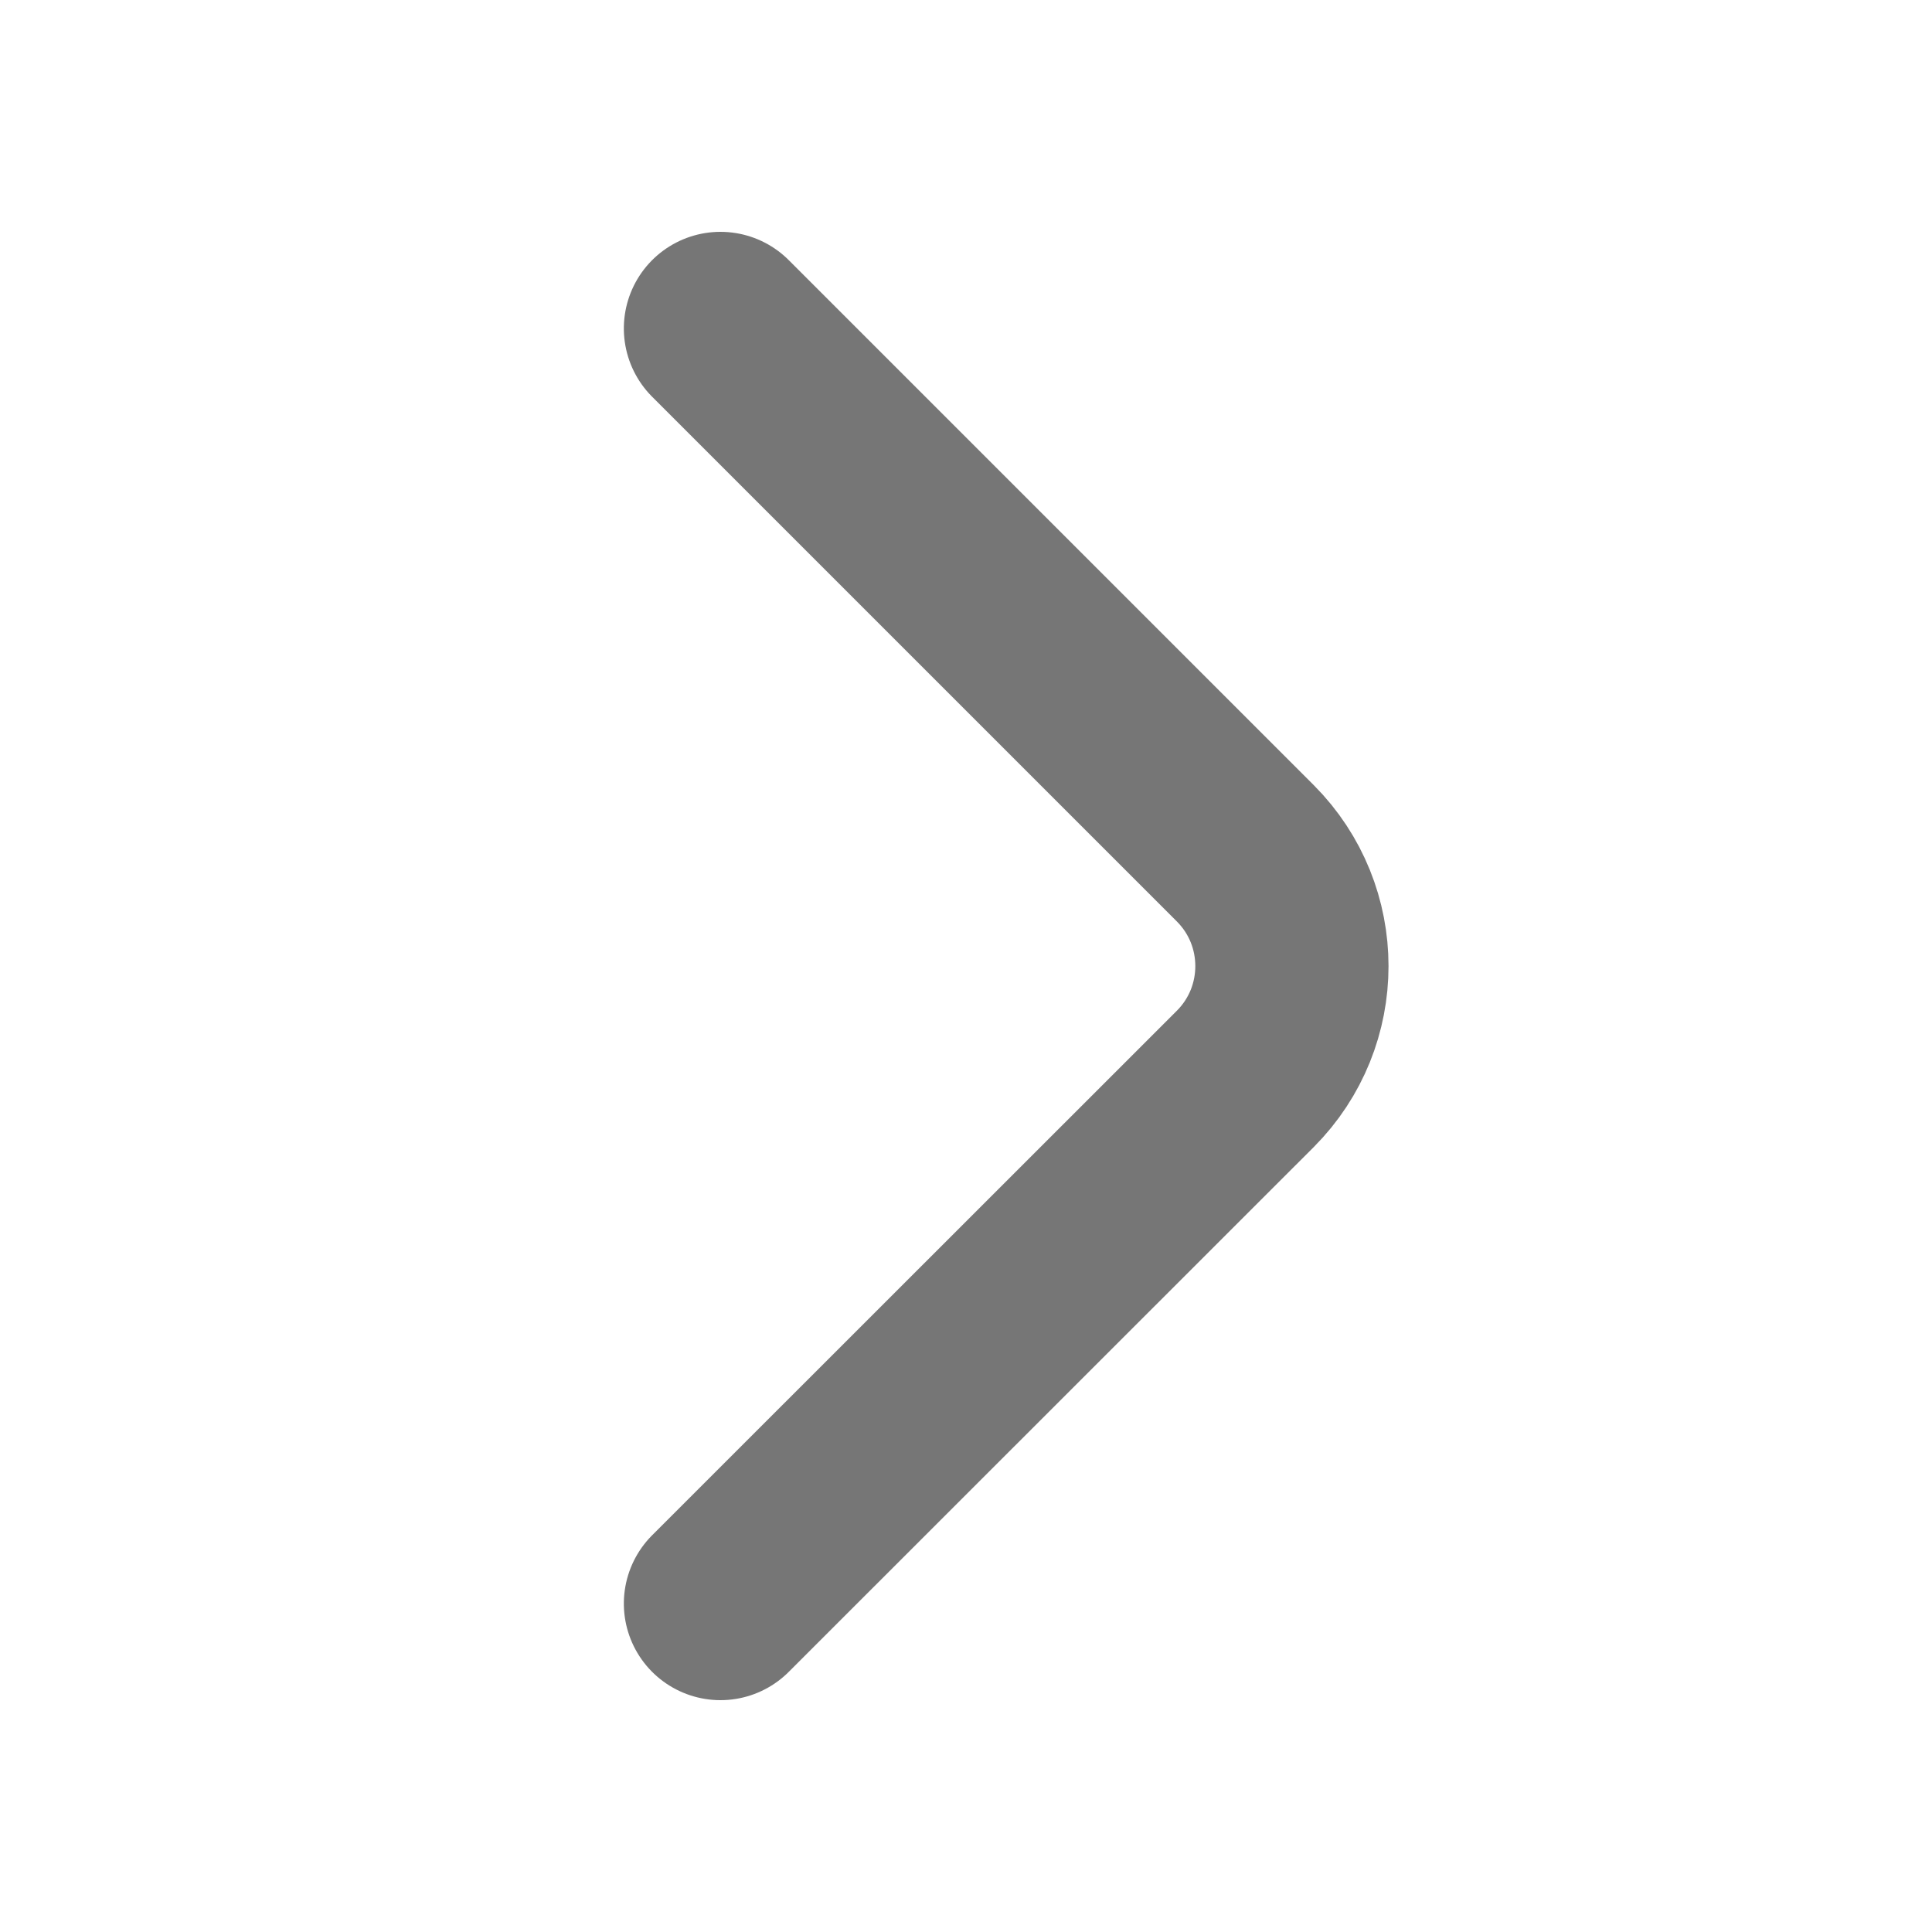
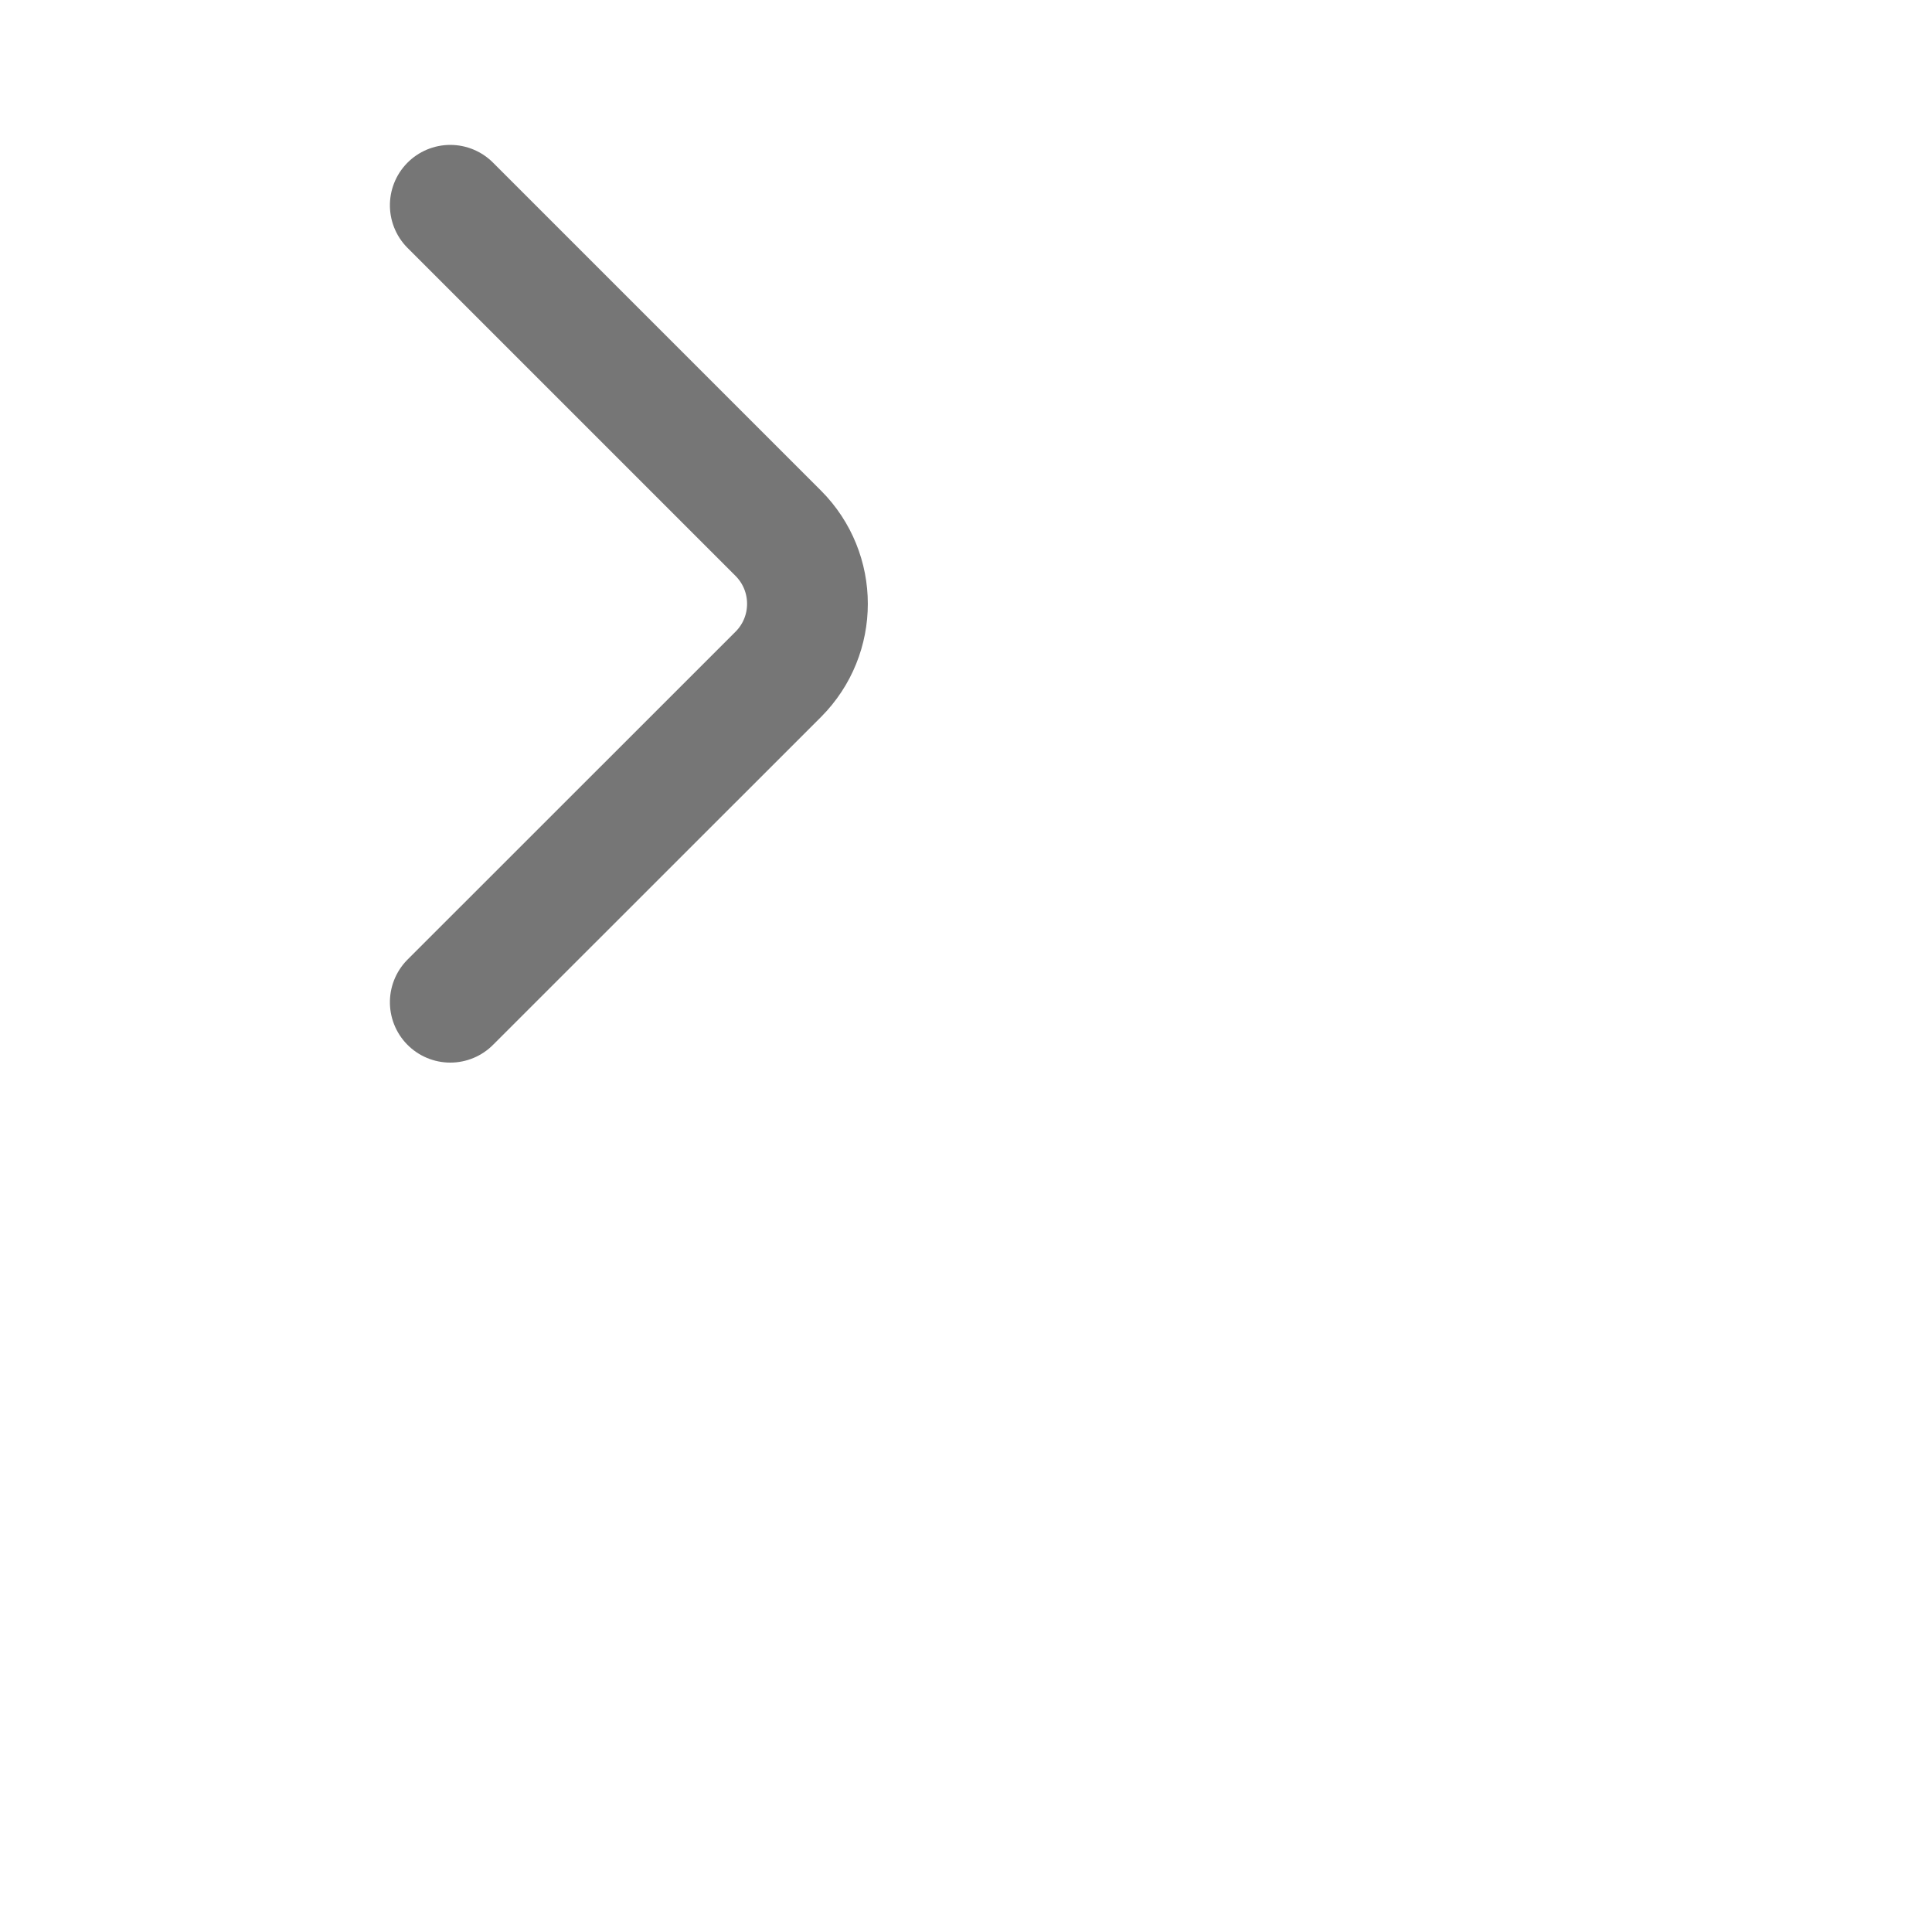
- <svg xmlns="http://www.w3.org/2000/svg" width="10" height="10" viewBox="0 0 10 10">
+ <svg xmlns="http://www.w3.org/2000/svg" width="16" height="16" viewBox="0 0 16 16">
  <g id="vuesax_linear_arrow-down" data-name="vuesax/linear/arrow-down" transform="translate(-252 246) rotate(-90)">
    <g id="arrow-down" transform="translate(236 252)">
      <path id="Vector" d="M6.6,0,3.883,2.717a.827.827,0,0,1-1.167,0L0,0" transform="translate(1.7 3.729)" fill="none" stroke="#767676" stroke-linecap="round" stroke-linejoin="round" stroke-width="1" />
      <path id="Vector-2" data-name="Vector" d="M0,0H10V10H0Z" transform="translate(10 10) rotate(180)" fill="none" opacity="0" />
    </g>
  </g>
</svg>
